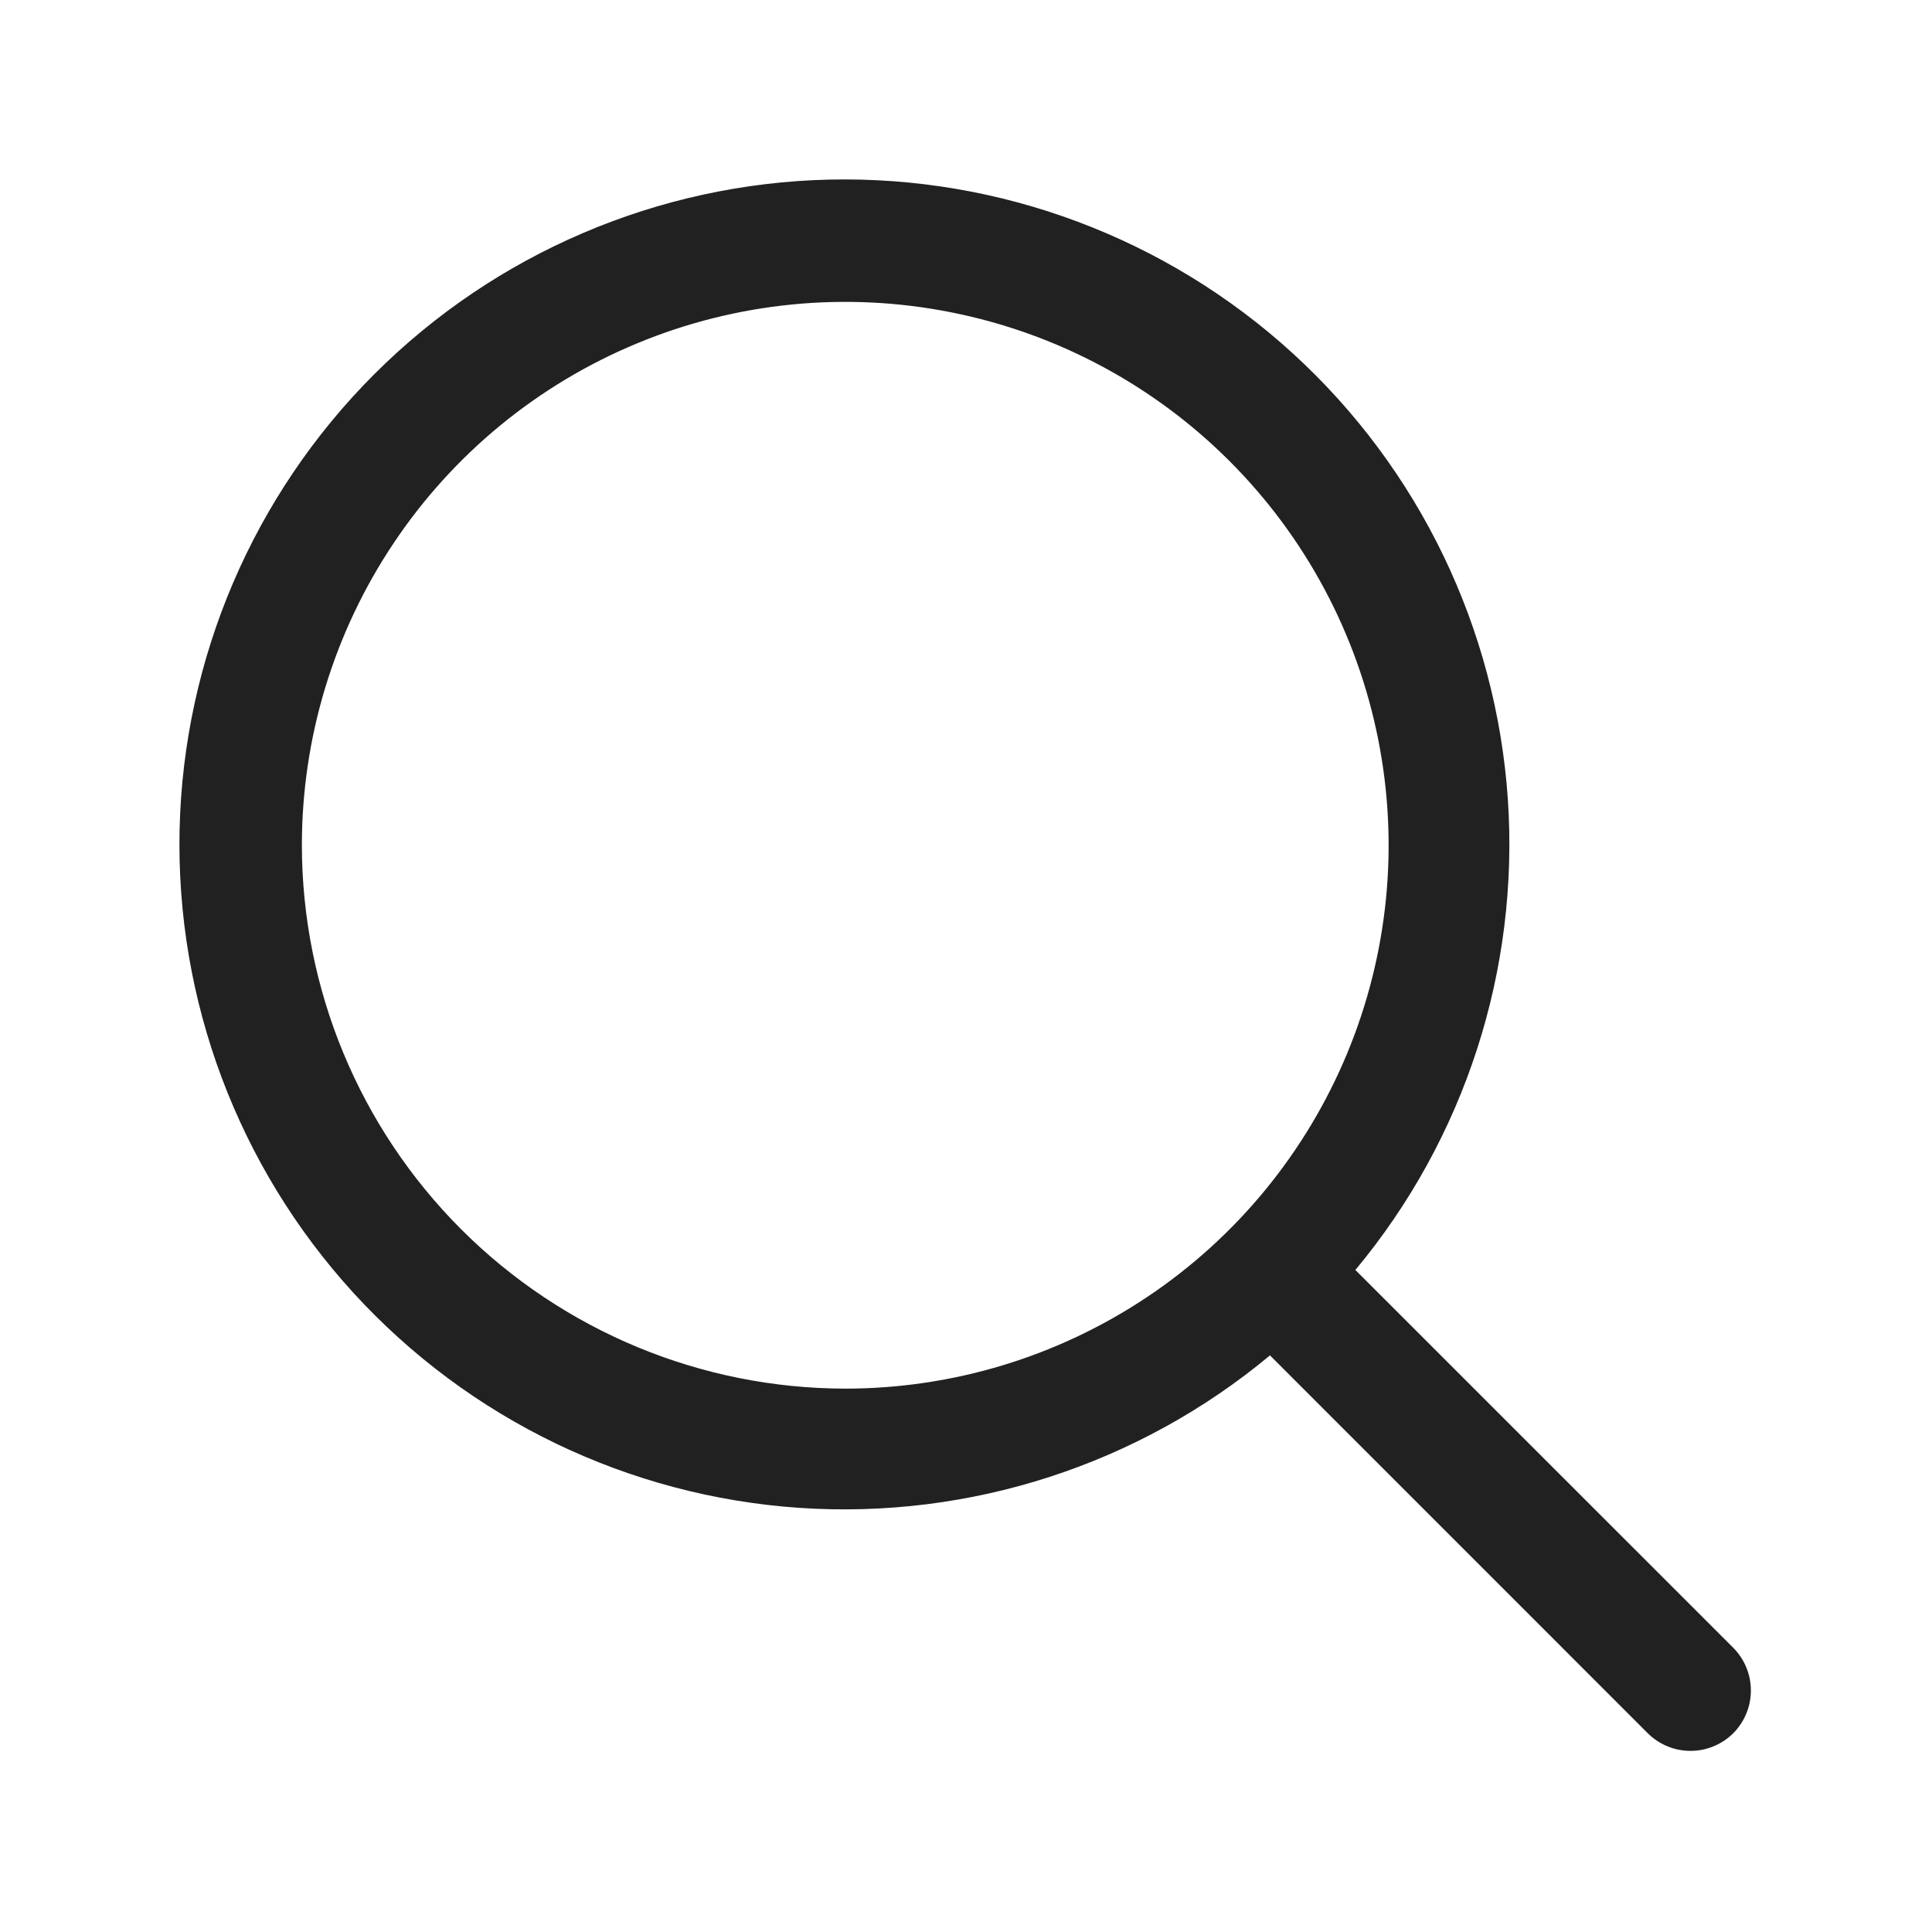
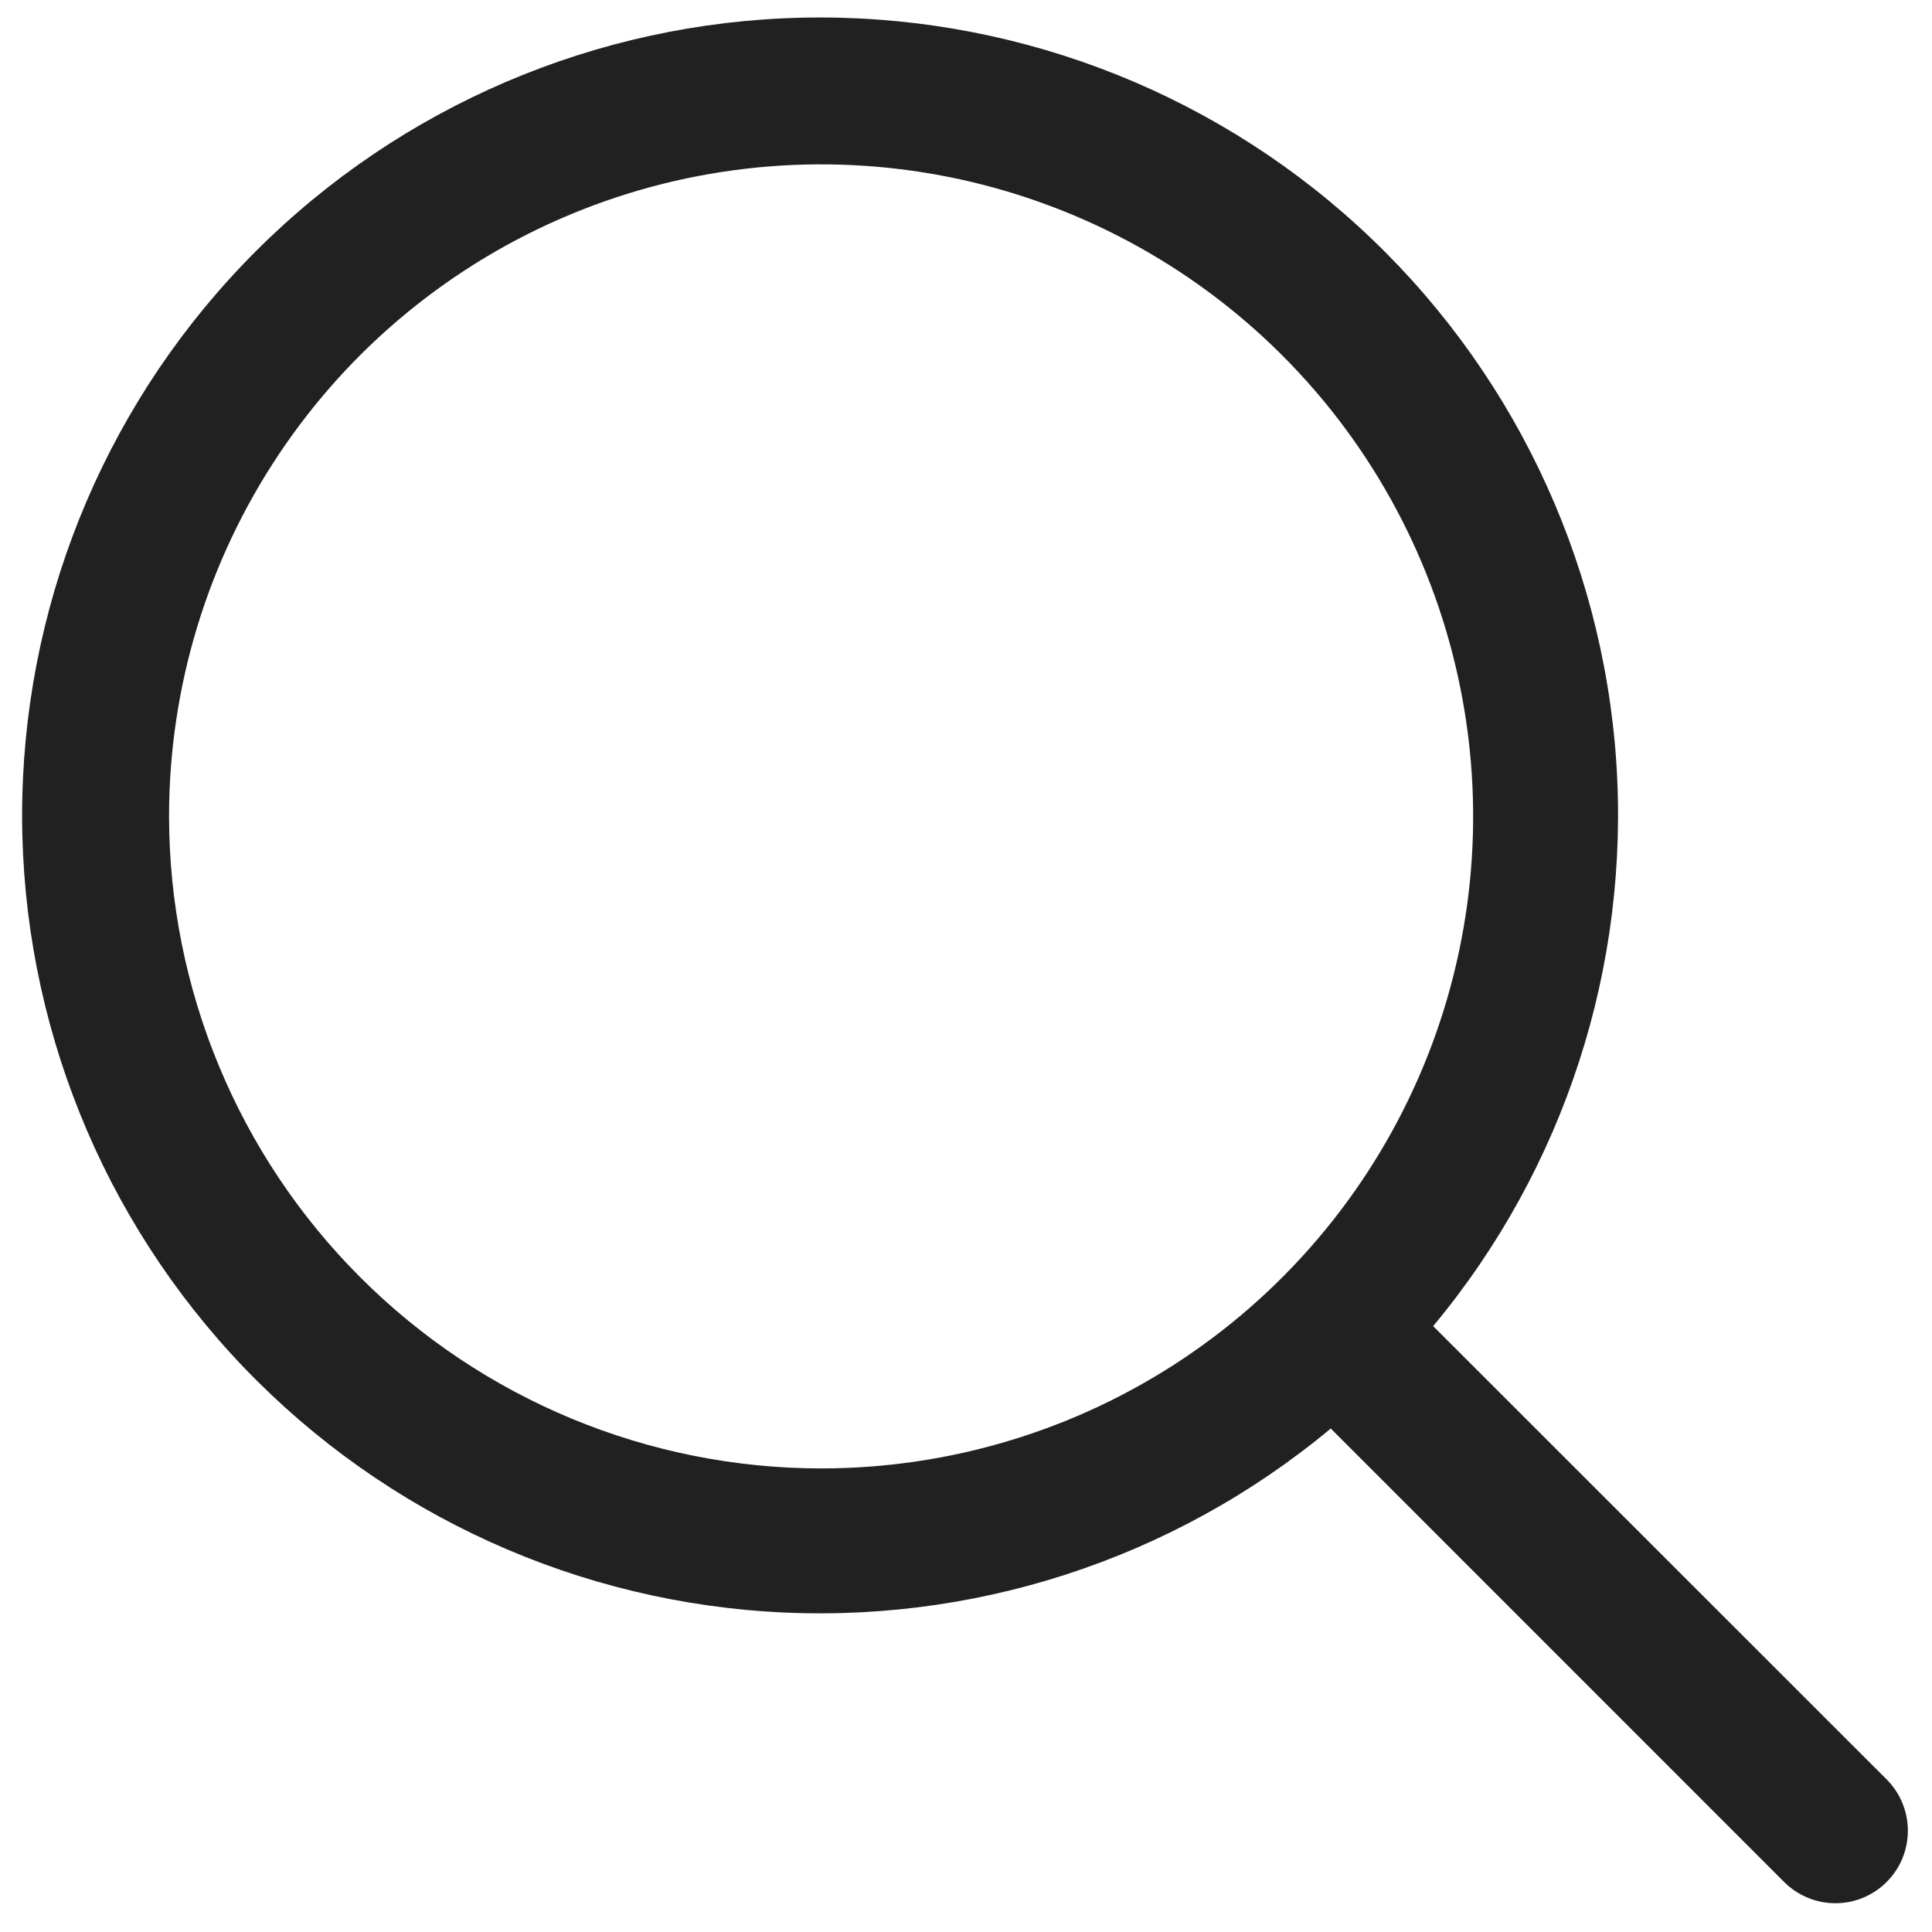
- <svg xmlns="http://www.w3.org/2000/svg" width="24" height="24" viewBox="0 0 24 24" fill="none">
-   <g id="icon_ê²ì">
-     <path id="Vector" d="M21.531 20.469L16.837 15.776C18.197 14.143 18.875 12.048 18.731 9.927C18.586 7.806 17.629 5.823 16.059 4.389C14.489 2.956 12.427 2.183 10.302 2.231C8.177 2.28 6.152 3.146 4.649 4.649C3.146 6.152 2.28 8.177 2.231 10.302C2.183 12.427 2.956 14.489 4.389 16.059C5.823 17.629 7.806 18.586 9.927 18.731C12.048 18.875 14.143 18.197 15.776 16.837L20.469 21.531C20.539 21.6 20.622 21.656 20.713 21.693C20.804 21.731 20.901 21.75 21 21.75C21.099 21.75 21.196 21.731 21.287 21.693C21.378 21.656 21.461 21.6 21.531 21.531C21.6 21.461 21.656 21.378 21.693 21.287C21.731 21.196 21.75 21.099 21.75 21C21.75 20.901 21.731 20.804 21.693 20.713C21.656 20.622 21.6 20.539 21.531 20.469ZM3.75 10.5C3.75 9.165 4.146 7.86 4.888 6.75C5.629 5.64 6.683 4.775 7.917 4.264C9.15 3.753 10.508 3.619 11.817 3.88C13.126 4.14 14.329 4.783 15.273 5.727C16.217 6.671 16.86 7.874 17.12 9.183C17.381 10.492 17.247 11.85 16.736 13.083C16.225 14.316 15.36 15.371 14.25 16.112C13.14 16.854 11.835 17.25 10.5 17.25C8.71 17.248 6.995 16.536 5.729 15.271C4.464 14.005 3.752 12.29 3.75 10.5Z" fill="#212121" />
-   </g>
+ <svg xmlns="http://www.w3.org/2000/svg" width="current" height="current" viewBox="0 0 20 20" fill="none">
+   <path d="M19.531 18.421L14.836 13.728C16.197 12.094 16.875 9.999 16.731 7.878C16.586 5.758 15.629 3.774 14.059 2.341C12.489 0.907 10.427 0.135 8.302 0.183C6.177 0.231 4.152 1.097 2.649 2.6C1.145 4.103 0.28 6.128 0.231 8.253C0.183 10.379 0.956 12.441 2.389 14.011C3.823 15.581 5.806 16.537 7.927 16.682C10.048 16.827 12.143 16.148 13.776 14.788L18.469 19.482C18.539 19.552 18.622 19.607 18.713 19.645C18.804 19.683 18.901 19.702 19 19.702C19.099 19.702 19.196 19.683 19.287 19.645C19.378 19.607 19.461 19.552 19.531 19.482C19.6 19.412 19.656 19.33 19.693 19.239C19.731 19.148 19.75 19.05 19.75 18.951C19.75 18.853 19.731 18.755 19.693 18.664C19.656 18.573 19.6 18.491 19.531 18.421ZM1.75 8.451C1.75 7.116 2.146 5.811 2.888 4.701C3.629 3.591 4.683 2.726 5.917 2.215C7.15 1.704 8.507 1.571 9.817 1.831C11.126 2.092 12.329 2.734 13.273 3.678C14.217 4.622 14.86 5.825 15.12 7.135C15.381 8.444 15.247 9.801 14.736 11.035C14.225 12.268 13.36 13.322 12.25 14.064C11.14 14.806 9.835 15.201 8.5 15.201C6.71 15.2 4.995 14.488 3.729 13.222C2.464 11.957 1.752 10.241 1.75 8.451Z" fill="#212121" />
</svg>
